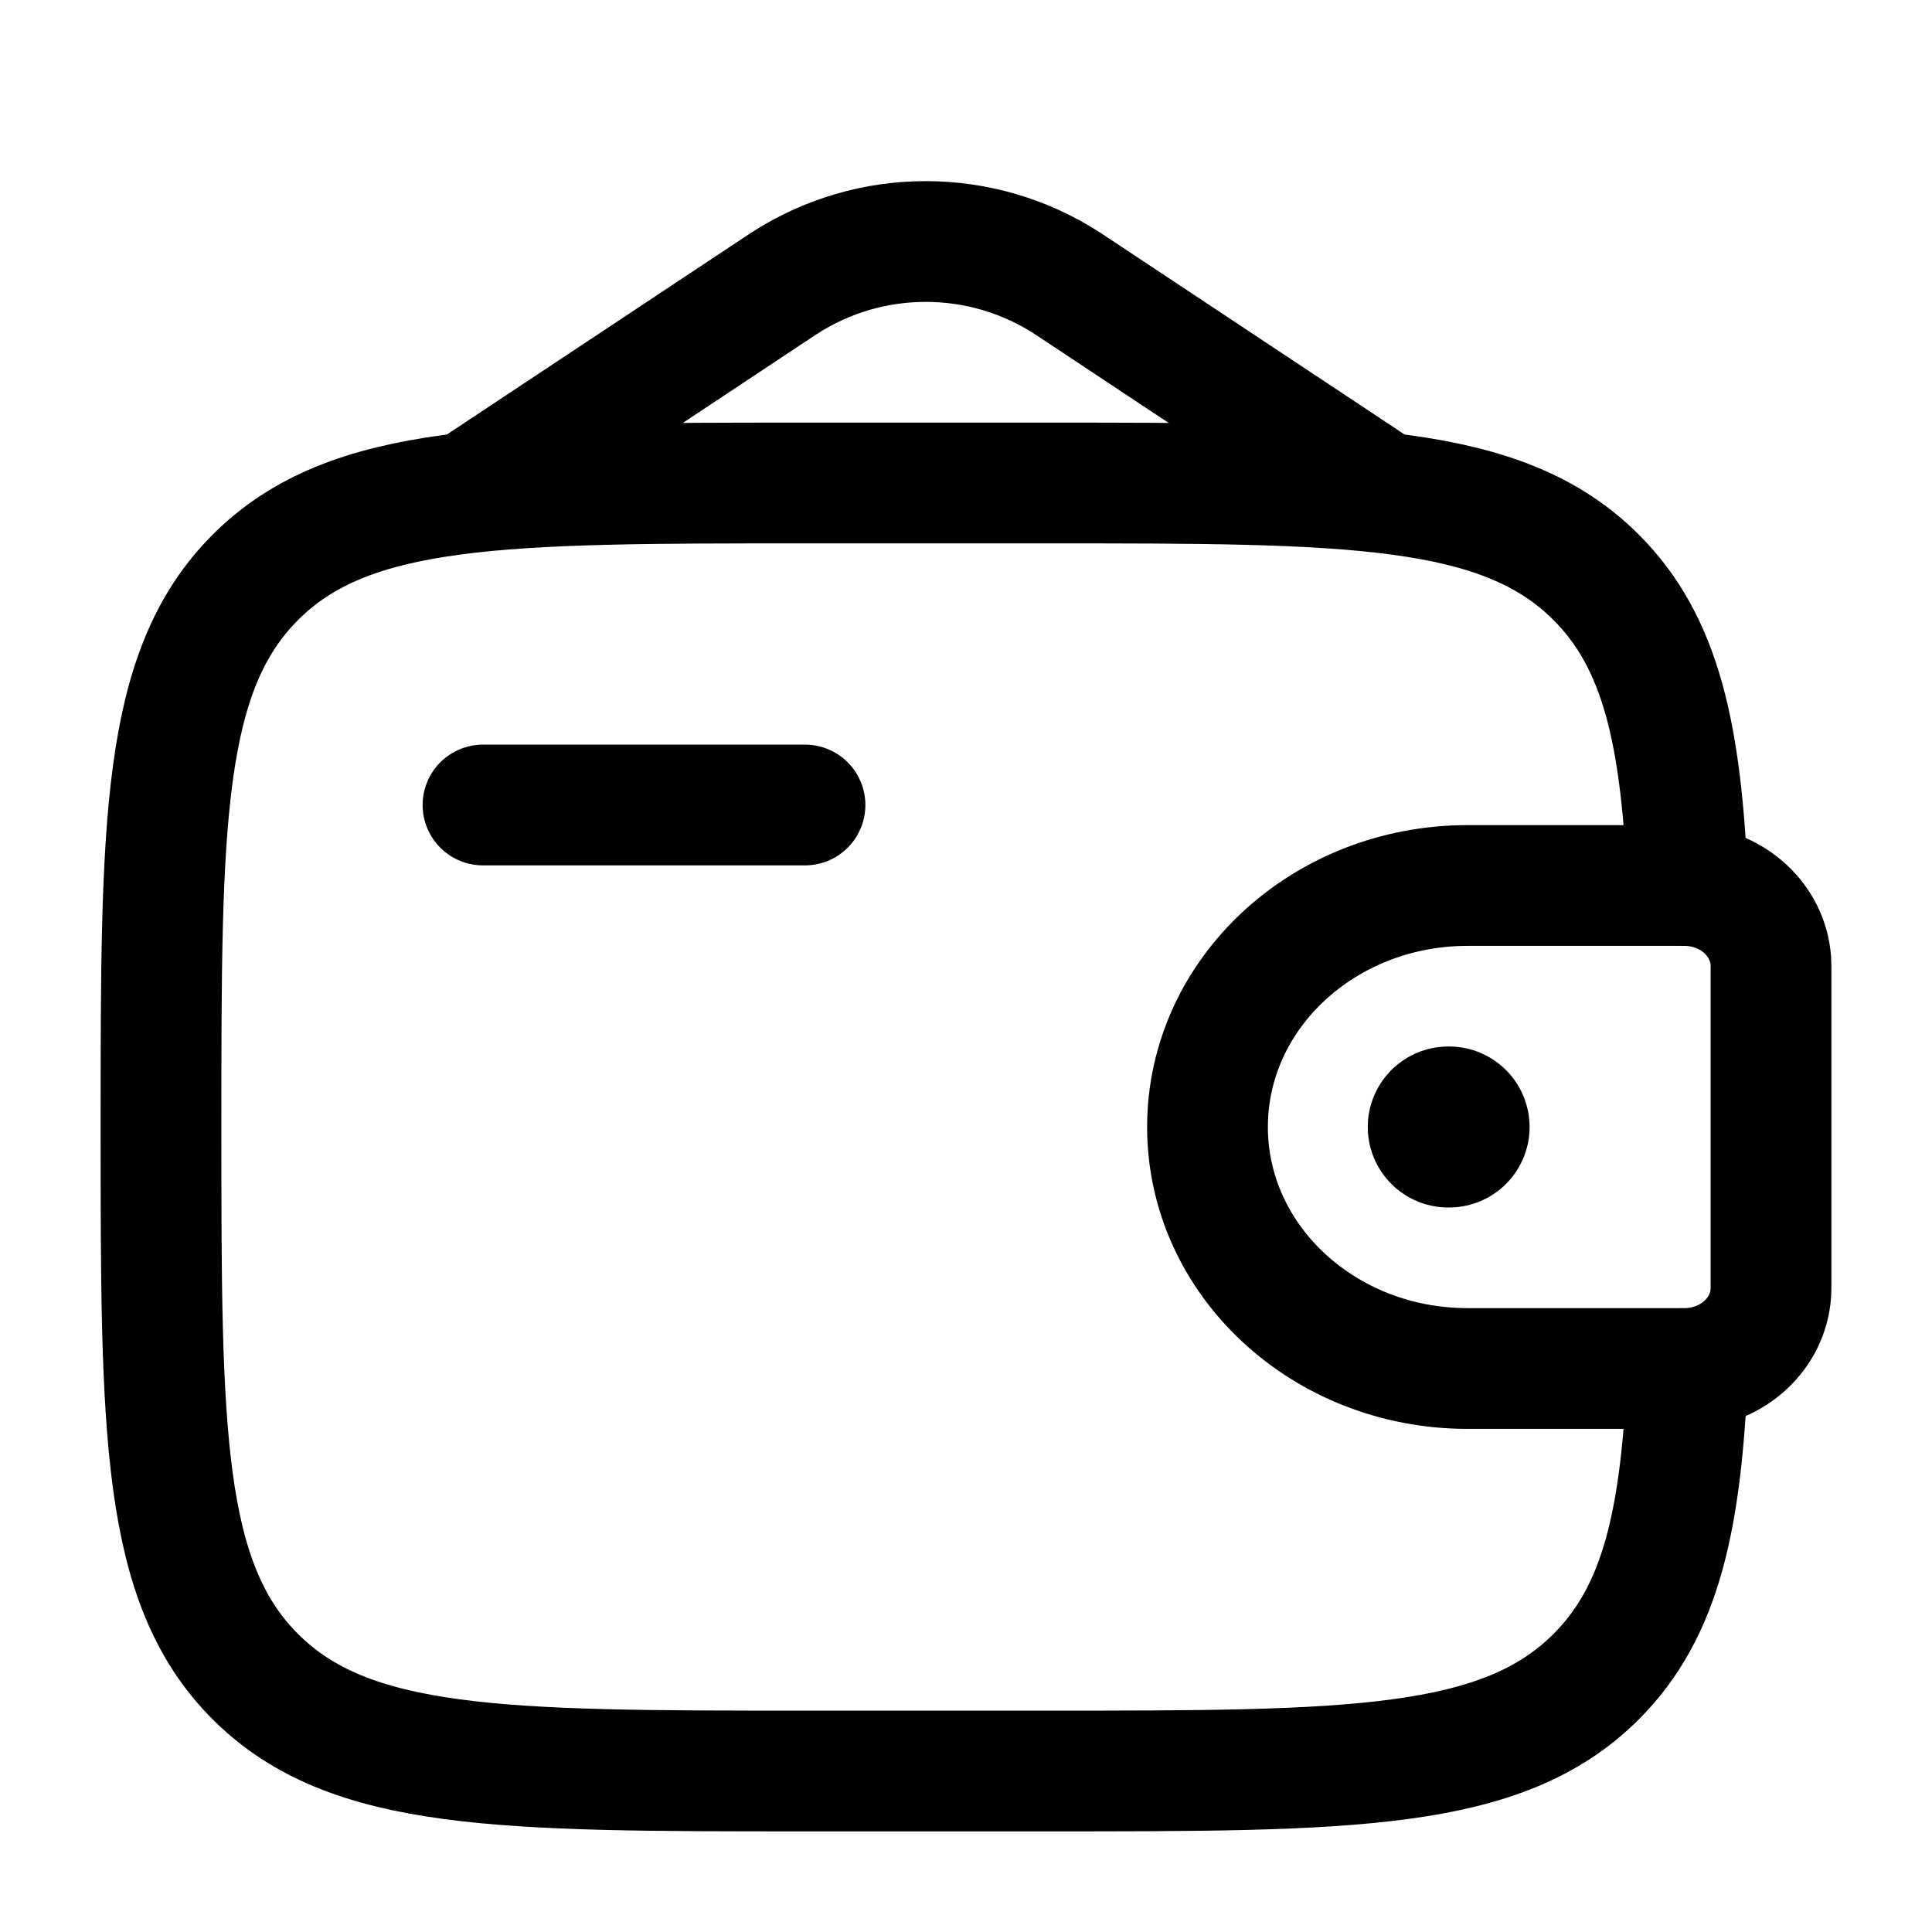
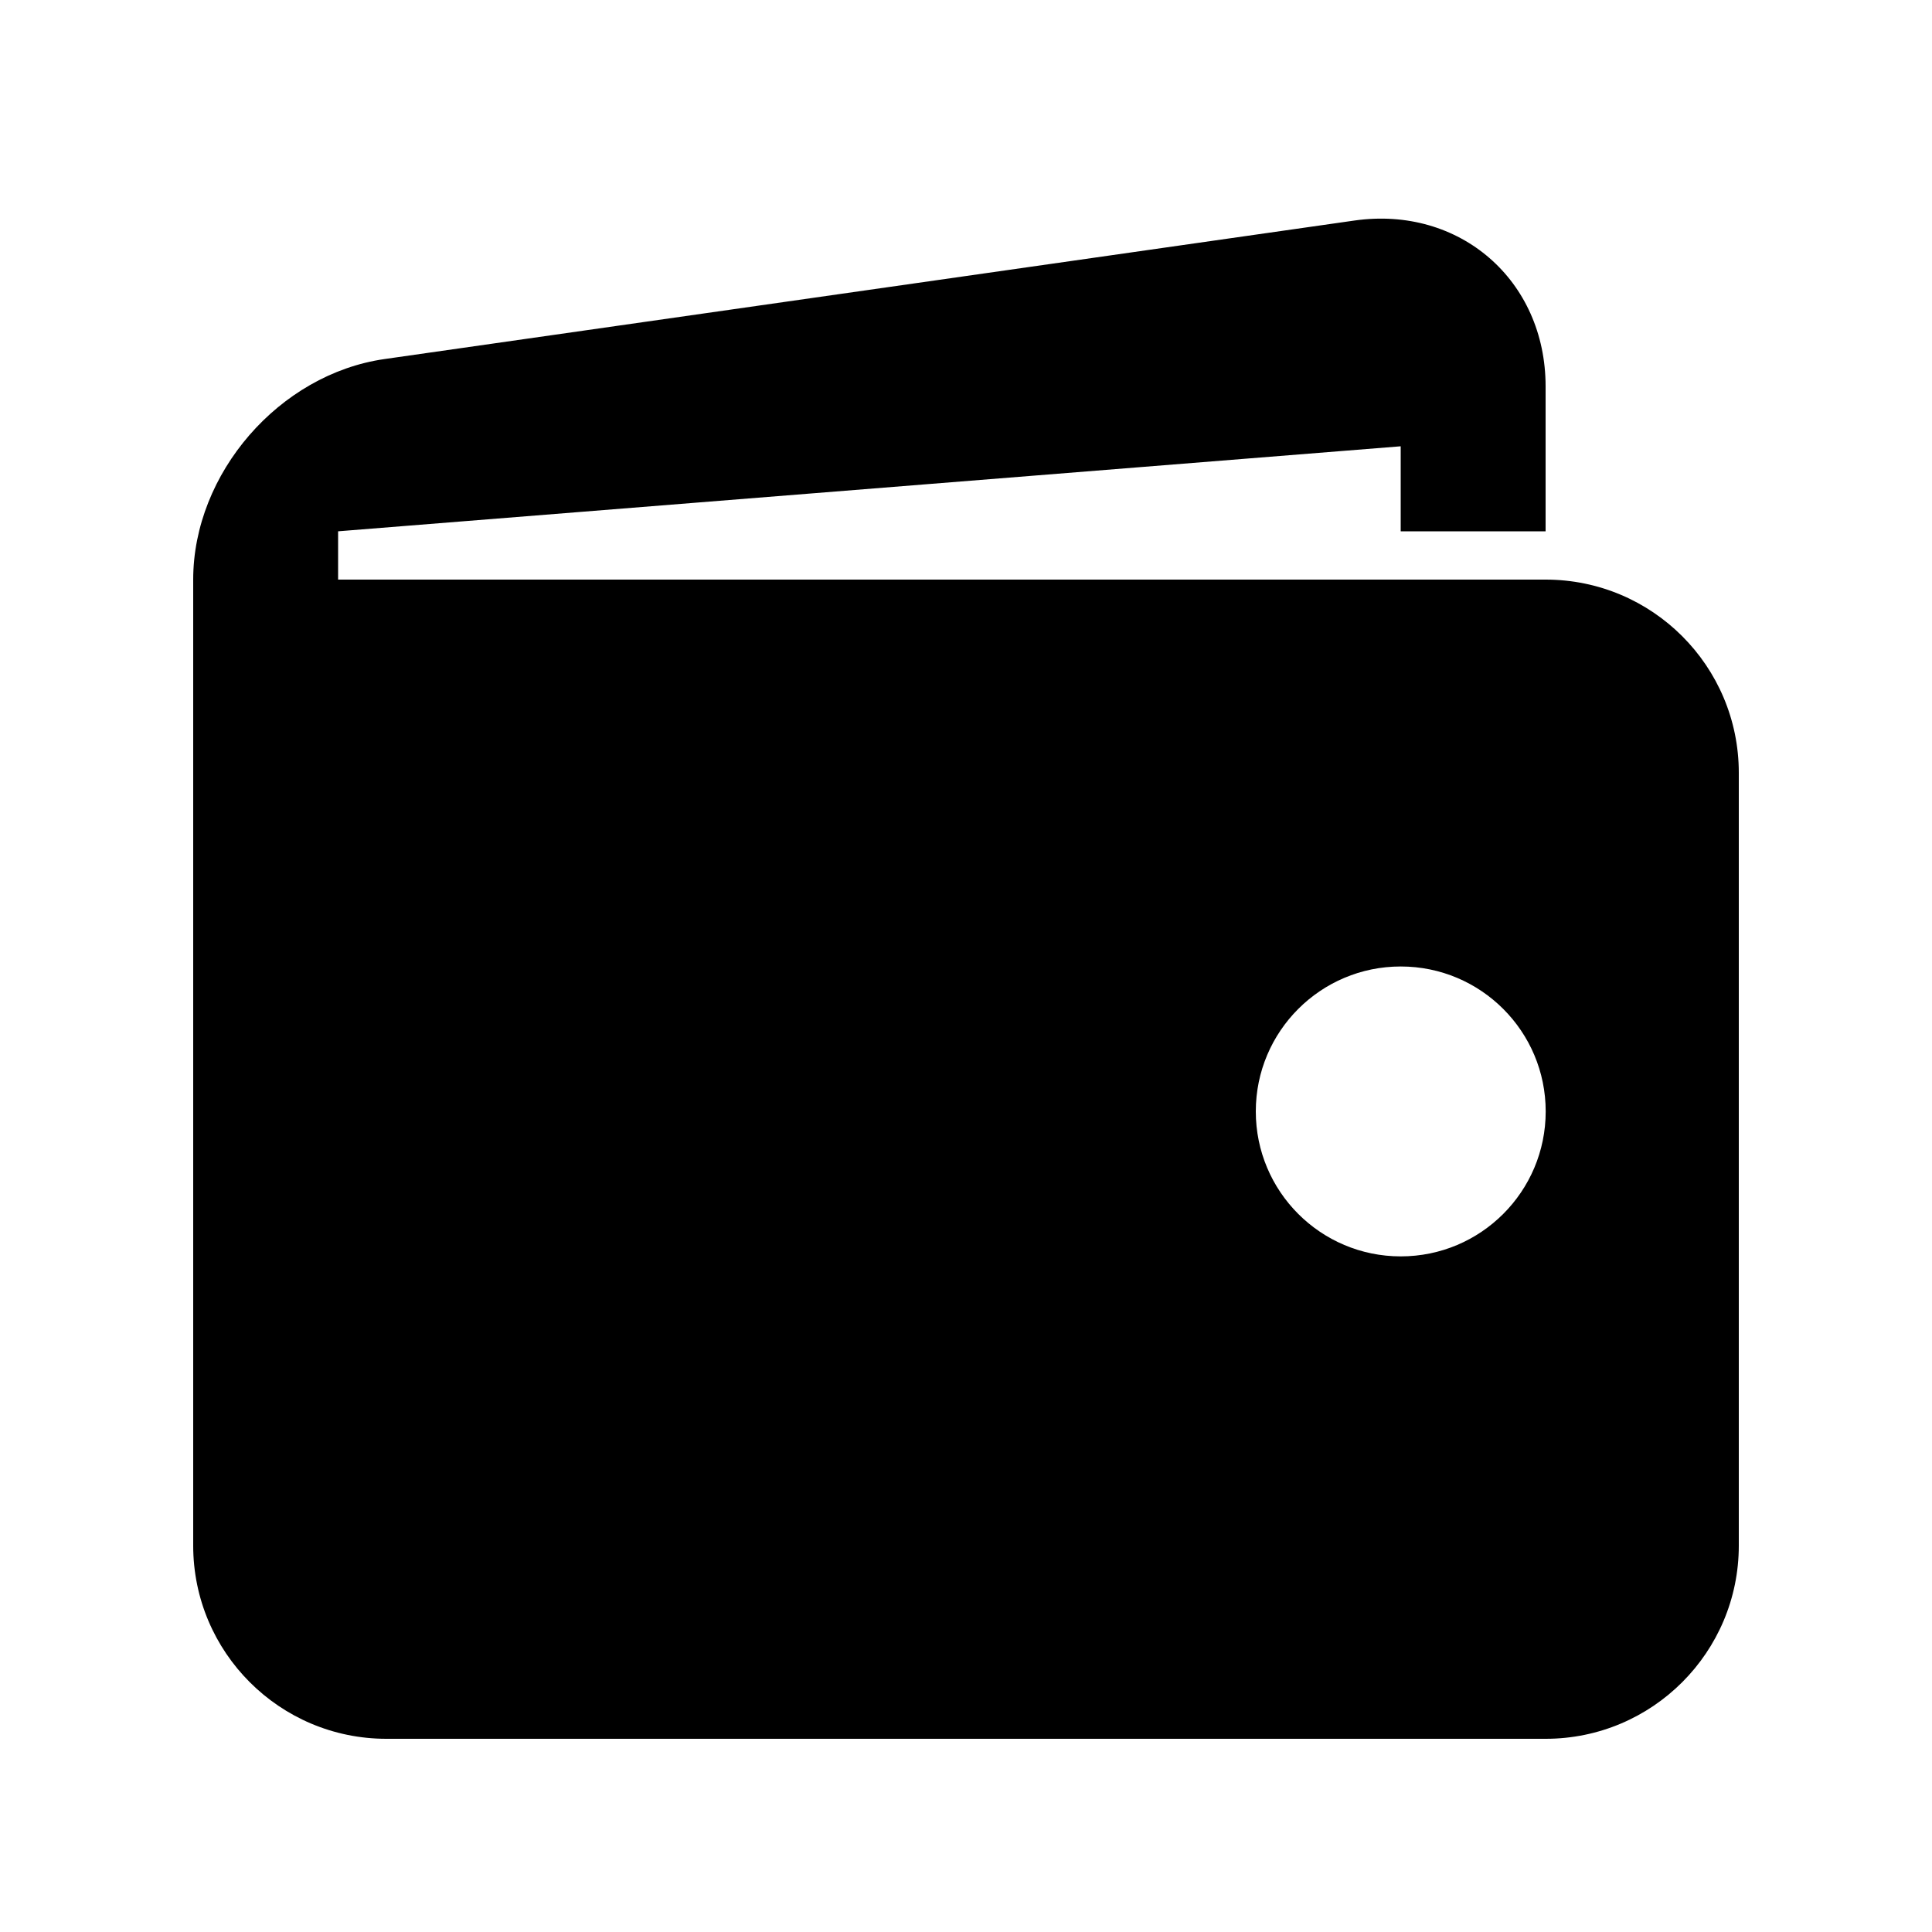
- <svg xmlns="http://www.w3.org/2000/svg" width="32" height="32" viewBox="0 0 24 24">
-   <g fill="none" stroke="currentColor">
-     <path stroke-linecap="round" stroke-linejoin="round" stroke-width="1.5" d="M6 10h4" />
-     <path stroke-width="1.5" d="M20.833 11h-2.602C16.446 11 15 12.343 15 14s1.447 3 3.23 3h2.603c.084 0 .125 0 .16-.002c.54-.033.97-.432 1.005-.933c.002-.032.002-.071.002-.148v-3.834c0-.077 0-.116-.002-.148c-.036-.501-.465-.9-1.005-.933c-.035-.002-.076-.002-.16-.002Z" />
-     <path stroke-width="1.5" d="M20.965 11c-.078-1.872-.328-3.02-1.137-3.828C18.657 6 16.771 6 13 6h-3C6.229 6 4.343 6 3.172 7.172S2 10.229 2 14s0 5.657 1.172 6.828S6.229 22 10 22h3c3.771 0 5.657 0 6.828-1.172c.809-.808 1.06-1.956 1.137-3.828" />
-     <path stroke-linecap="round" stroke-width="1.5" d="m6 6l3.735-2.477a3.24 3.24 0 0 1 3.53 0L17 6" />
-     <path stroke-linecap="round" stroke-linejoin="round" stroke-width="2" d="M17.991 14h.01" />
-   </g>
+ <svg xmlns="http://www.w3.org/2000/svg" width="20" height="20" viewBox="0 0 20 20">
+   <path fill="currentColor" d="M16 6H3.5v-.5l11-.88v.88H16V4c0-1.1-.891-1.872-1.979-1.717L3.98 3.717C2.891 3.873 2 4.9 2 6v10a2 2 0 0 0 2 2h12a2 2 0 0 0 2-2V8a2 2 0 0 0-2-2m-1.5 7.006a1.5 1.5 0 1 1 .001-3.001a1.5 1.5 0 0 1-.001 3.001" />
</svg>
